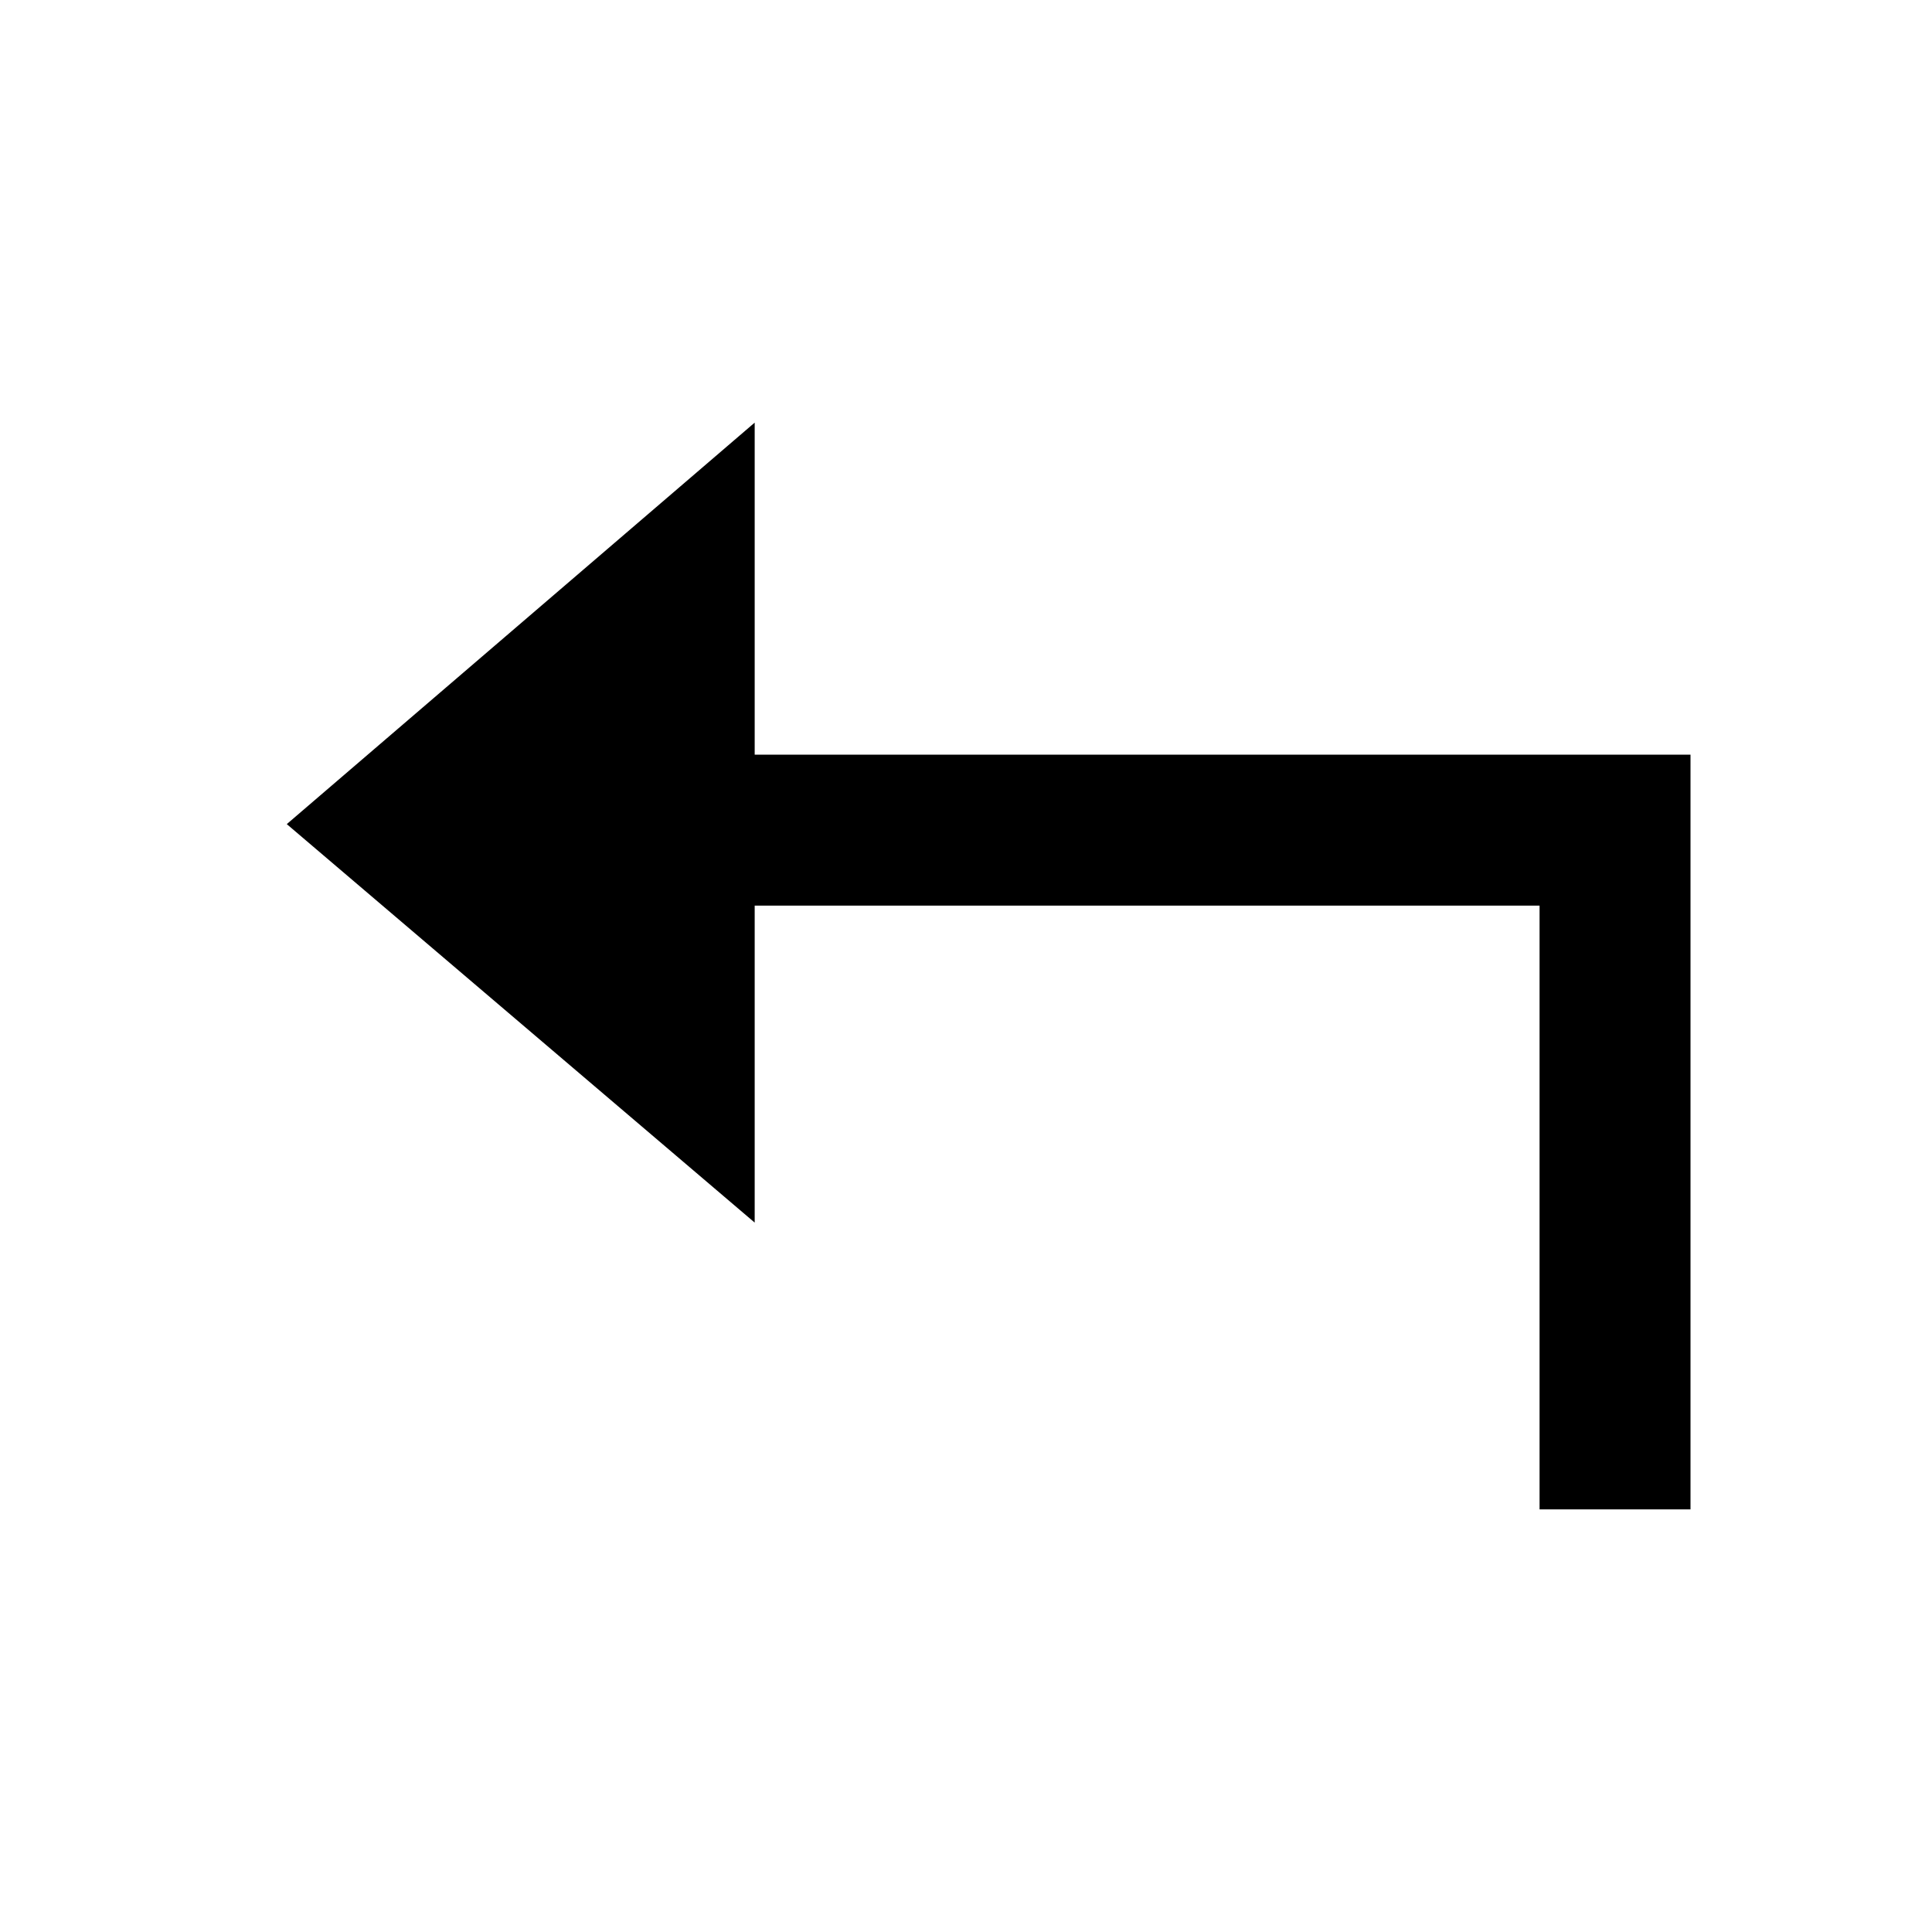
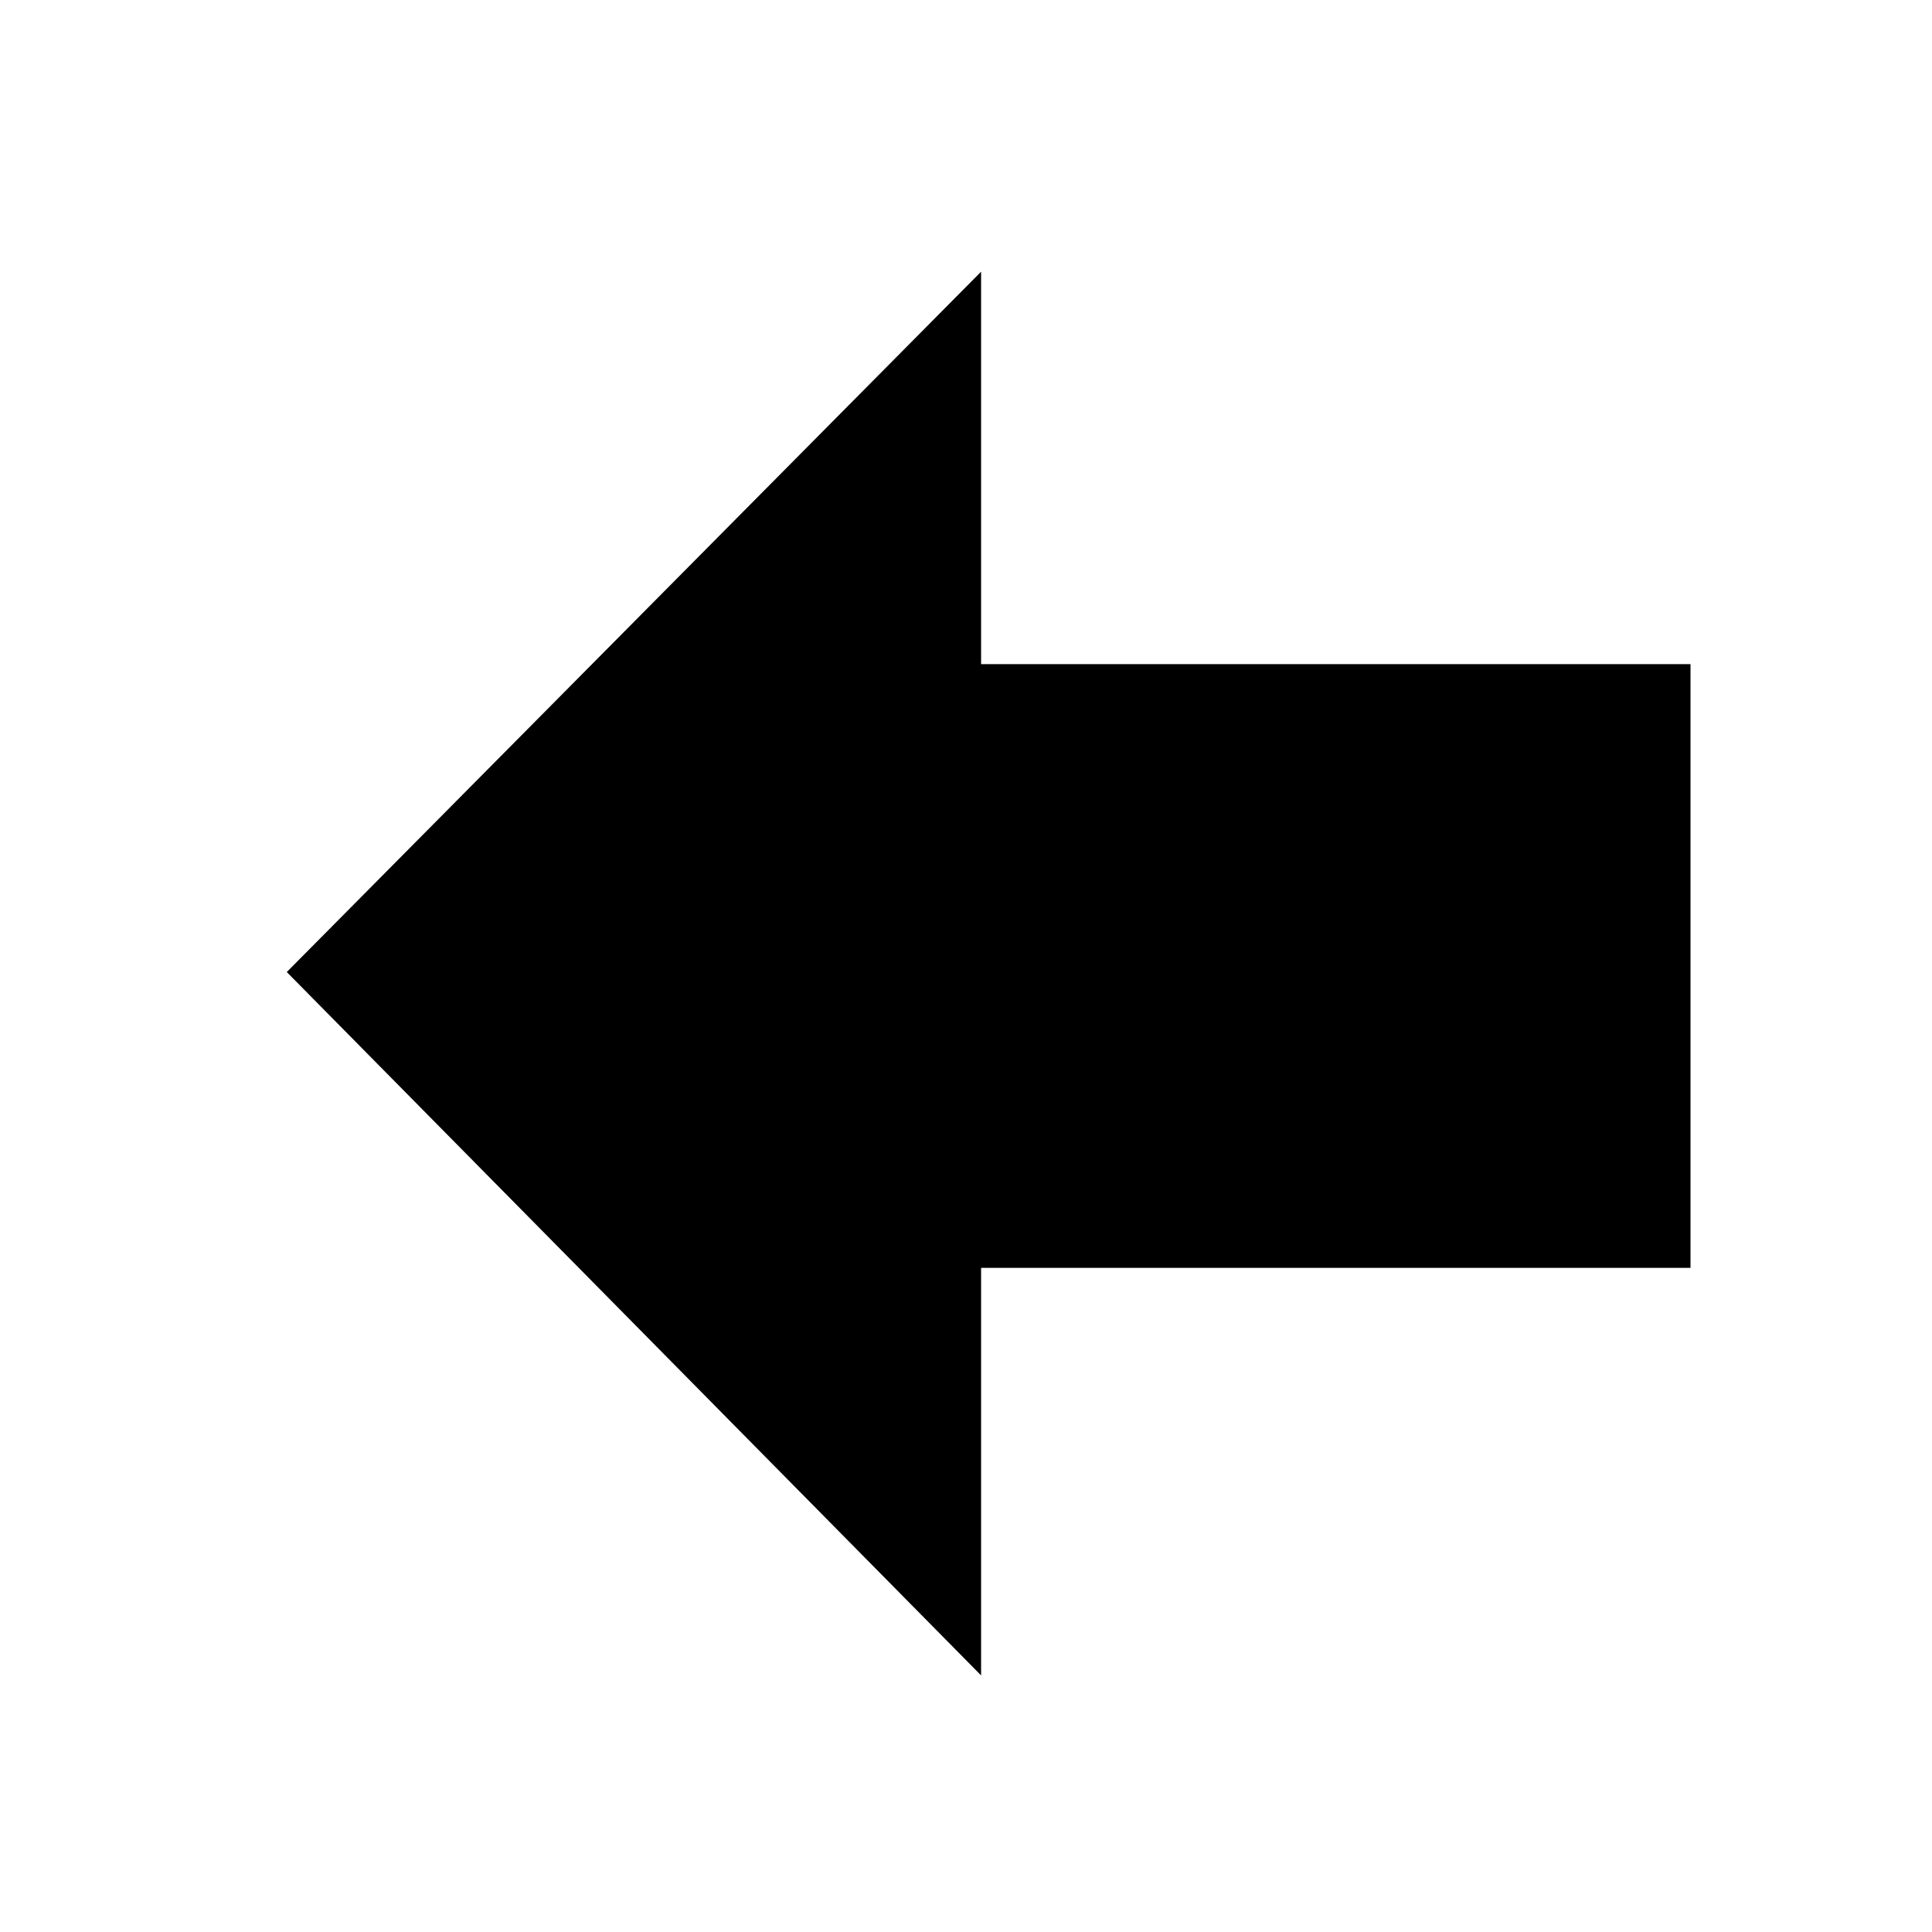
- <svg xmlns="http://www.w3.org/2000/svg" version="1.1" id="Layer_1" x="0px" y="0px" viewBox="0 0 64 64" style="enable-background:new 0 0 64 64;" xml:space="preserve">
-   <g>
-     <polygon id="XMLID_2_" points="56,30 56,25 25,25 25,14 9.5,27.3 25,40.5 25,30 51,30 51,50 56,50 56,30  " />
-   </g>
+ <svg xmlns="http://www.w3.org/2000/svg" version="1.1" id="Layer_1" x="0px" y="0px" viewBox="0 0 64 64" enable-background="new 0 0 64 64" xml:space="preserve">
+   <path d="M32.5,55.5l-23-23.3L32.5,9v13H56v20H32.5V55.5z" />
</svg>
